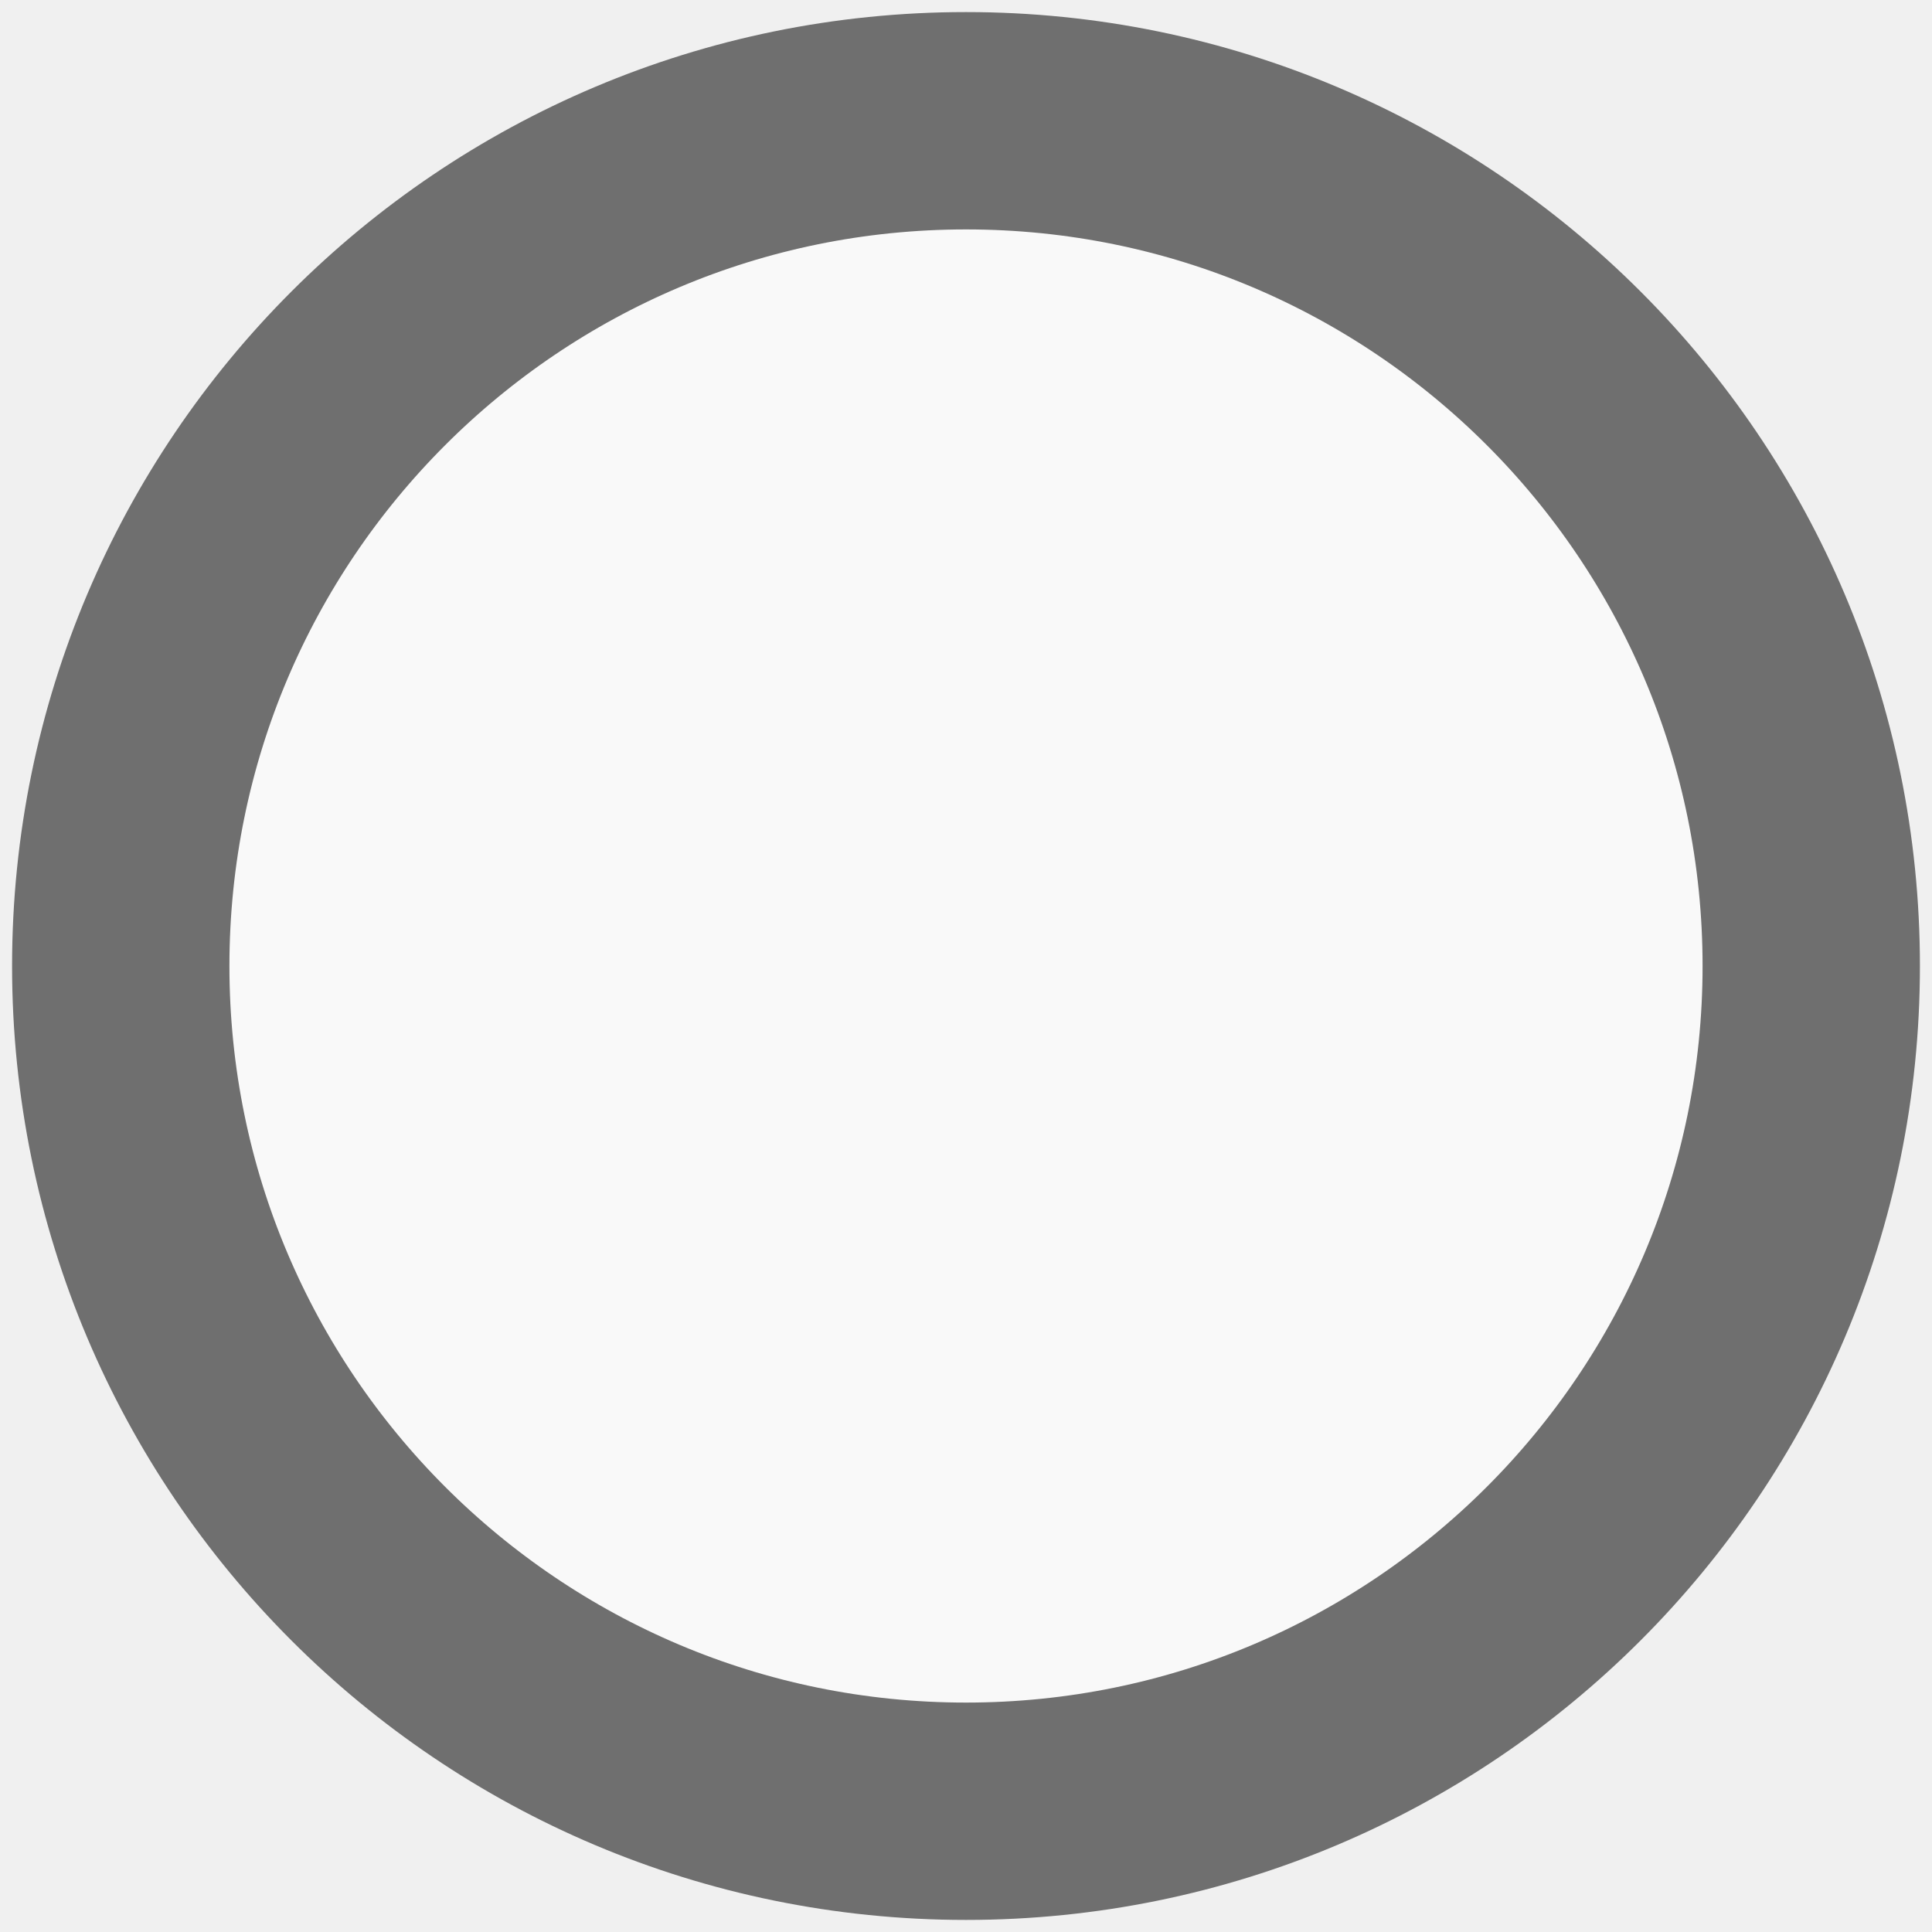
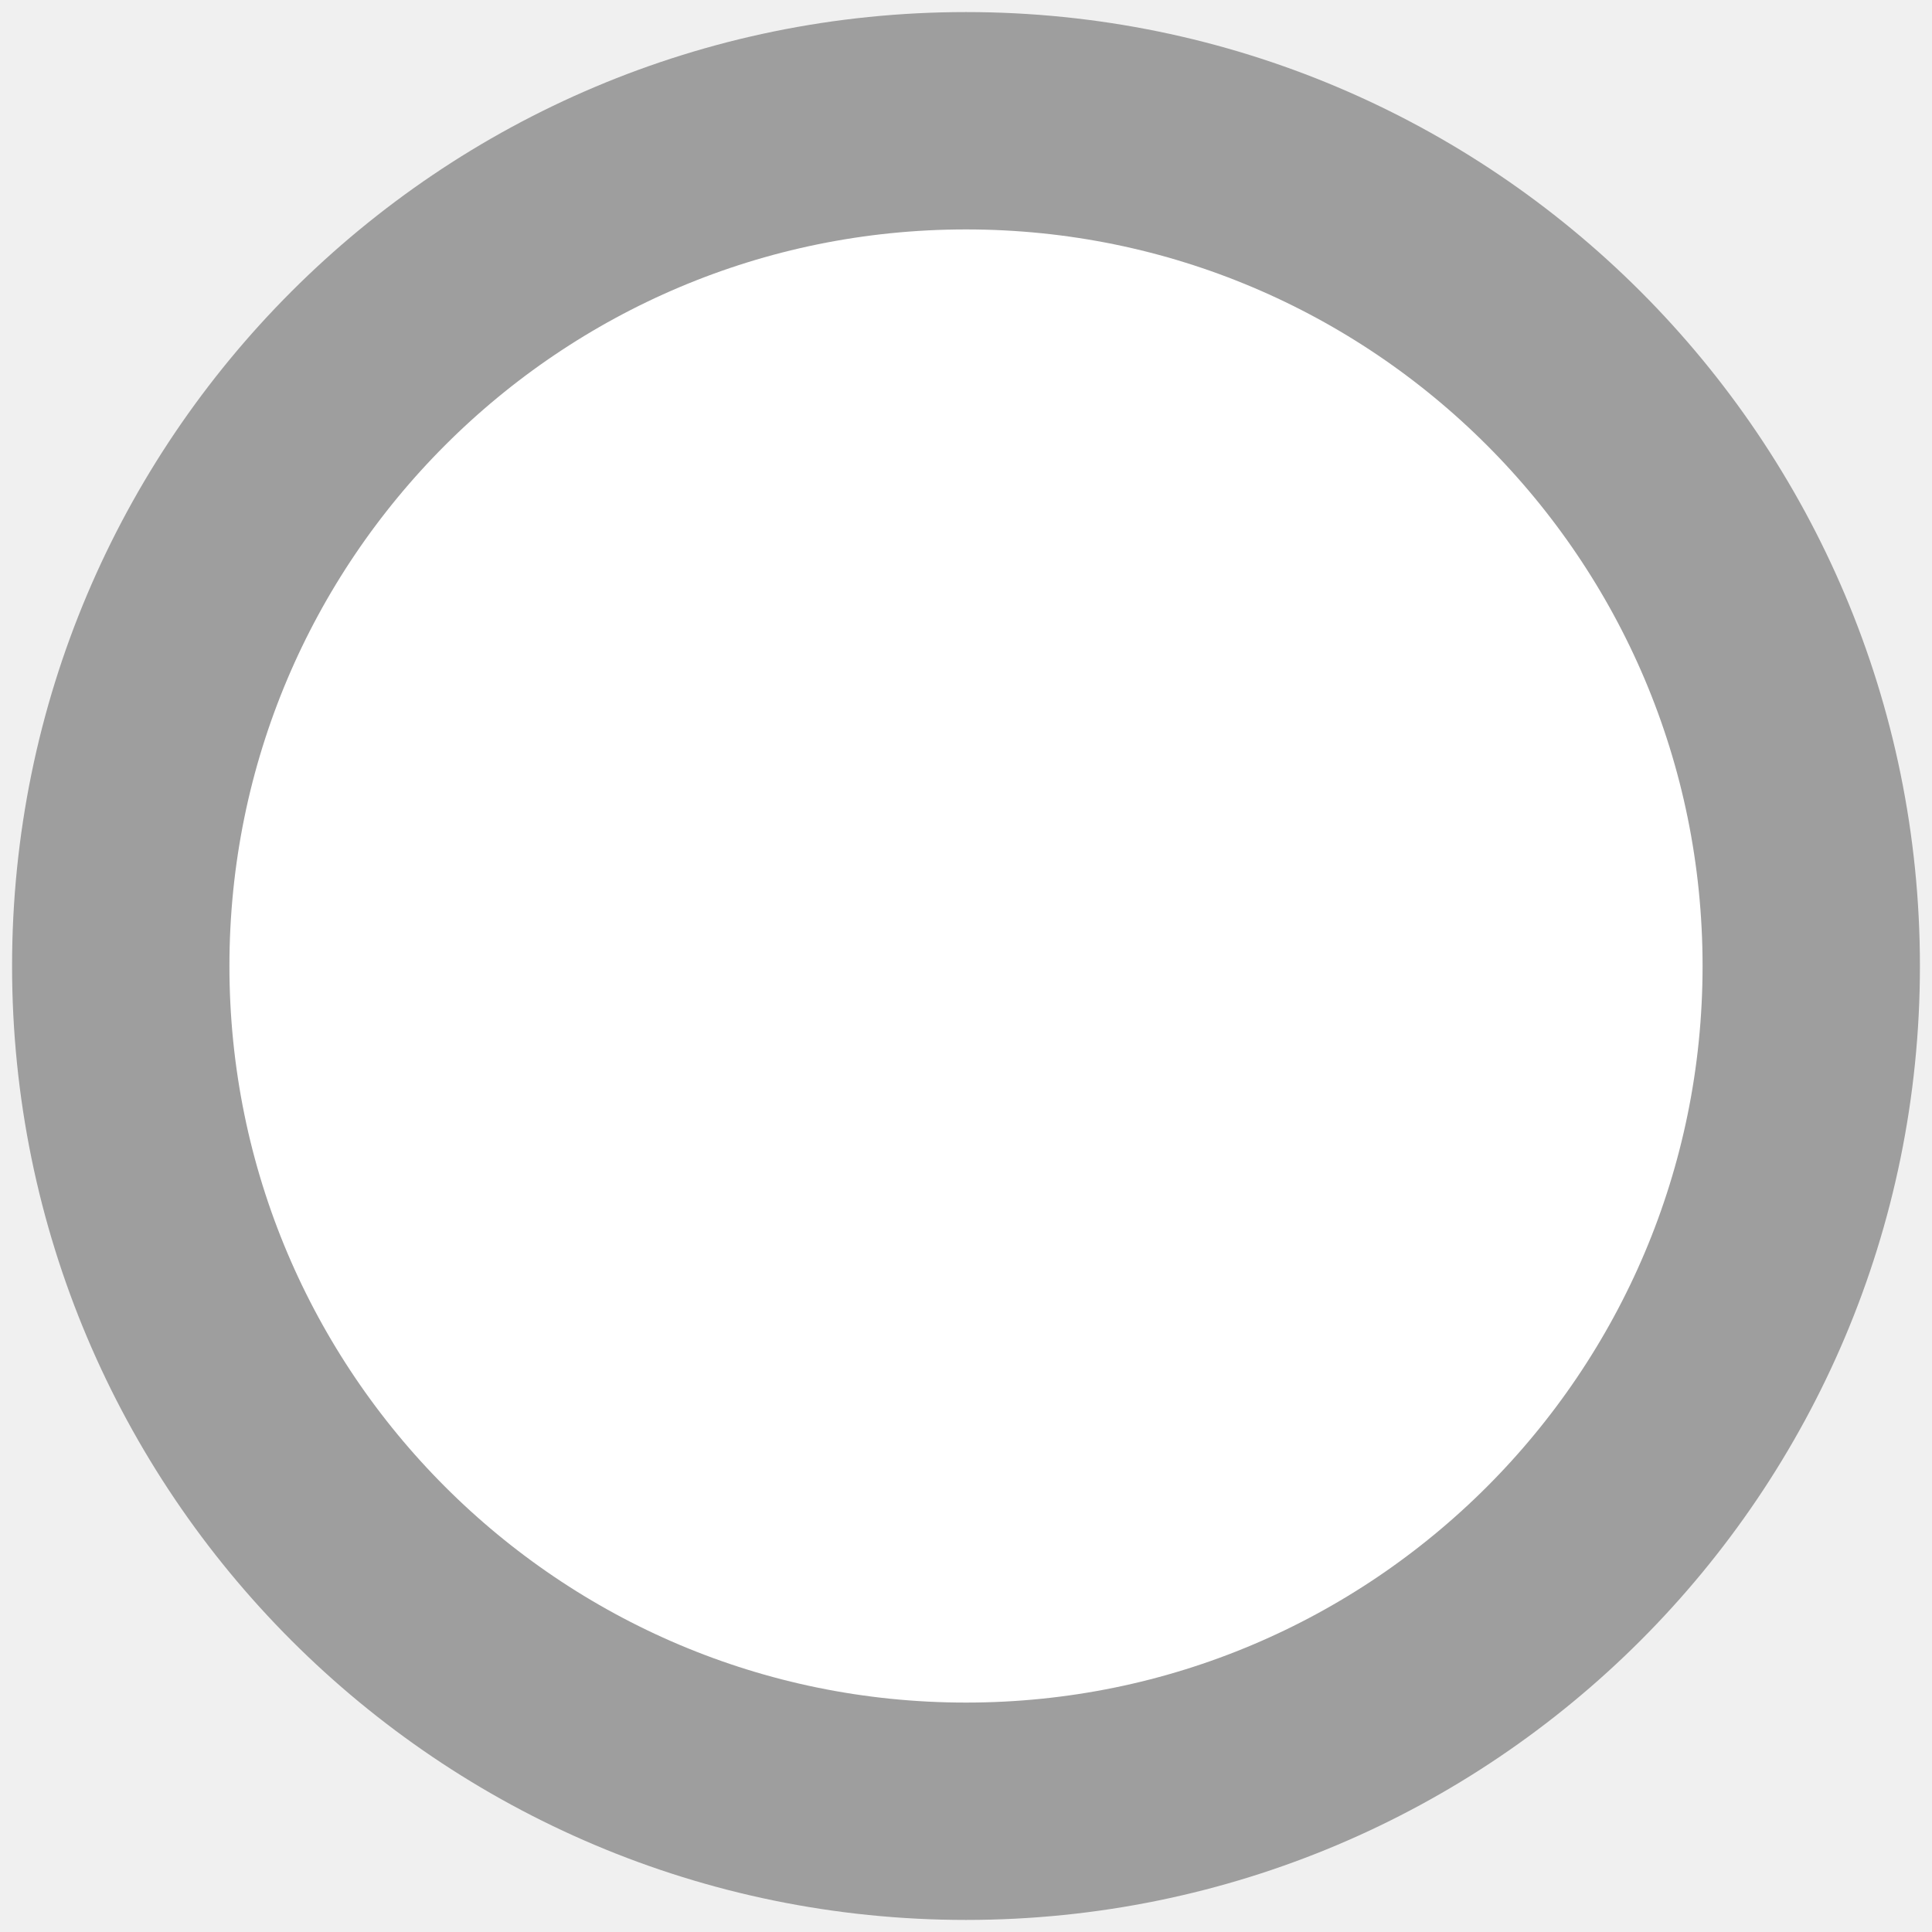
<svg xmlns="http://www.w3.org/2000/svg" version="1.1" width="100%" height="100%" viewBox="0 0 16 16" id="svg2">
  <defs id="defs14" />
-   <g transform="translate(0,-1036.362)" id="g4">
-     <path d="m 15,8 c 0,3.866 -3.134,7 -7,7 C 4.134,15 1,11.866 1,8 1,4.134 4.134,1 8,1 c 3.866,0 7,3.134 7,7 z" transform="translate(0,1036.362)" id="path6" style="fill:#f9f9f9;stroke:#6f6f6f;stroke-width:1.8;stroke-miterlimit:4;stroke-opacity:1;stroke-dasharray:none" />
-     <path d="M 11,8 C 11,9.657 9.657,11 8,11 6.343,11 5,9.657 5,8 5,6.343 6.343,5 8,5 c 1.657,0 3,1.343 3,3 z" transform="translate(0,1036.362)" id="path10" style="fill:none;stroke:none" />
-   </g>
+   <path style="fill:#ffffff;stroke:#9e9e9e;stroke-width:1.8;stroke-miterlimit:4;stroke-opacity:1;stroke-dasharray:none;fill-opacity:1" id="path6" d="m 15,8 c 0,3.866 -3.134,7 -7,7 C 4.134,15 1,11.866 1,8 1,4.134 4.134,1 8,1 c 3.866,0 7,3.134 7,7 z" />
+   <path style="fill:none;stroke:none;stroke-width:1.8;stroke-miterlimit:4;stroke-dasharray:none" id="path10" d="M 11,8 C 11,9.657 9.657,11 8,11 6.343,11 5,9.657 5,8 5,6.343 6.343,5 8,5 c 1.657,0 3,1.343 3,3 z" />
</svg>
